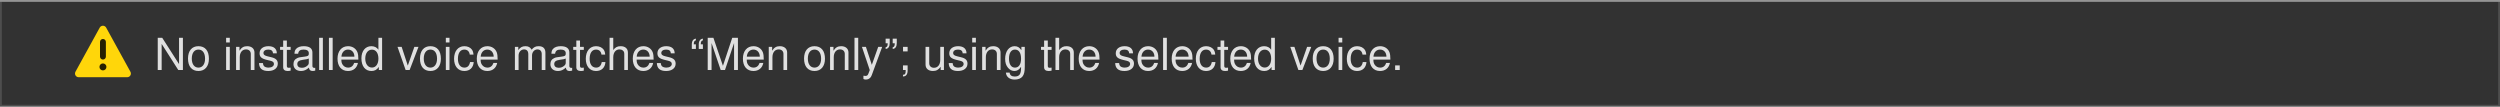
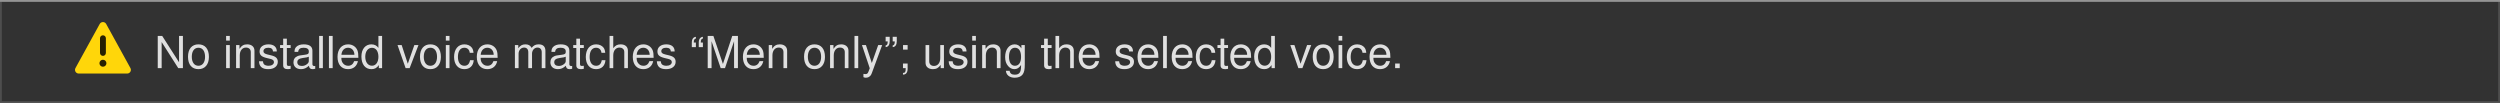
- <svg xmlns="http://www.w3.org/2000/svg" width="680" height="29" viewBox="0 0 680 29" role="img" aria-labelledby="title desc" font-family="-apple-system, BlinkMacSystemFont, 'SF Pro Text', 'Helvetica Neue', Helvetica, Arial, sans-serif">
+ <svg xmlns="http://www.w3.org/2000/svg" width="680" height="28" viewBox="0 0 680 28" role="img" aria-labelledby="title desc" font-family="-apple-system, BlinkMacSystemFont, 'SF Pro Text', 'Helvetica Neue', Helvetica, Arial, sans-serif">
  <defs>
    <clipPath id="clip1">
-       <rect x="0" y="0" width="680" height="29" />
+       <rect x="0" y="0" width="680" height="28" />
    </clipPath>
  </defs>
-   <rect x="0" y="0" width="680" height="29" fill="#323232" />
+   <rect x="0" y="0" width="680" height="28" fill="#323232" />
  <g clip-path="url(#clip1)">
    <path d="M0 0.25H680" stroke-width="0.5" stroke="#838383" />
-     <path d="M28 8L34.6 20H21.4Z" stroke="#ffd60a" stroke-width="2" stroke-linejoin="round" fill="#ffd60a" />
-     <rect x="27.2" y="10.6" width="1.6" height="5.6" rx="0.8" fill="#000000" fill-opacity="0.85" />
-     <circle cx="28" cy="18.2" r="0.95" fill="#000000" fill-opacity="0.85" />
-     <text x="42" y="19.03" font-size="12" fill="#ffffff" fill-opacity="0.85">No installed voice matches “Men only”; using the selected voice.</text>
+     <path d="M28 7L34.6 19H21.4Z" stroke="#ffd60a" stroke-width="2" stroke-linejoin="round" fill="#ffd60a" />
+     <rect x="27.2" y="9.6" width="1.6" height="5.6" rx="0.8" fill="#000000" fill-opacity="0.85" />
+     <circle cx="28" cy="17.2" r="0.95" fill="#000000" fill-opacity="0.85" />
+     <text x="42" y="18.53" font-size="12" style="font-variant-numeric:tabular-nums" textLength="364.48" lengthAdjust="spacingAndGlyphs" fill="#ffffff" opacity="0.85">No installed voice matches “Men only”; using the selected voice.</text>
  </g>
-   <rect x="0.25" y="0.25" width="679.5" height="28.5" fill="none" stroke-width="0.5" stroke="#ffffff" stroke-opacity="0.14" />
+   <rect x="0.25" y="0.25" width="679.5" height="27.5" fill="none" stroke-width="0.5" stroke="#ffffff" stroke-opacity="0.14" />
</svg>
